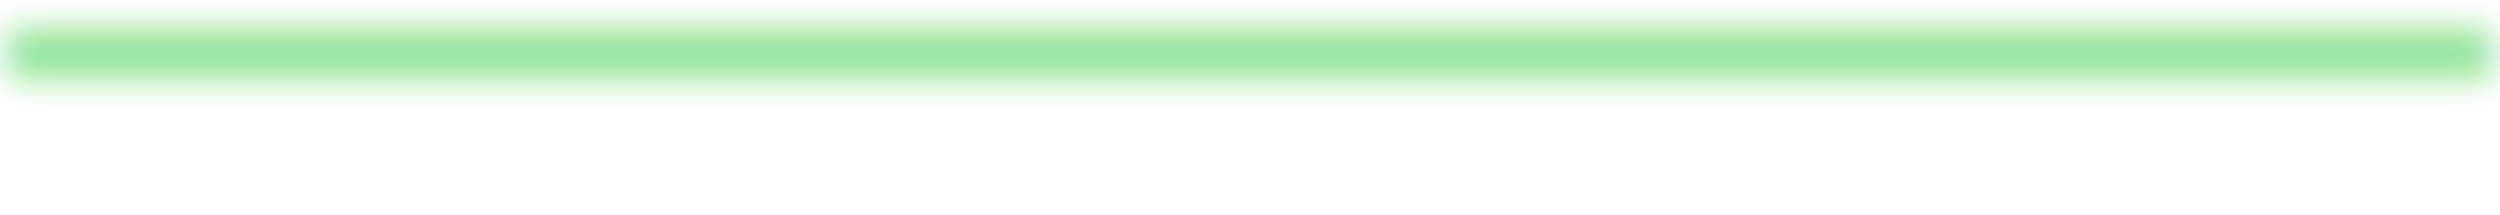
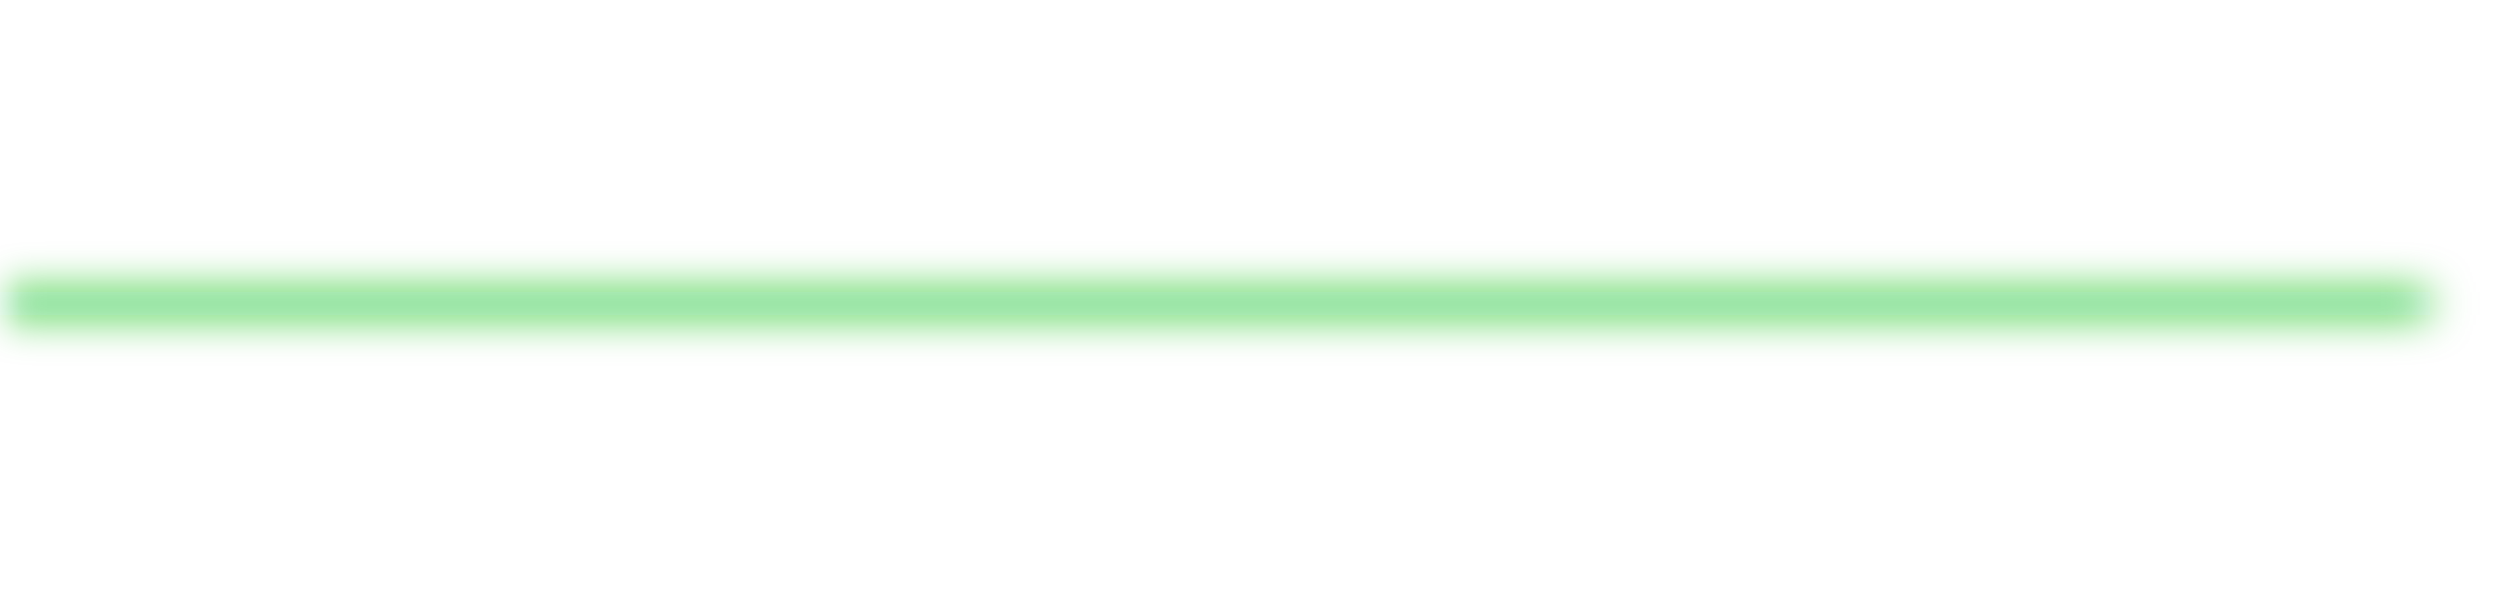
- <svg xmlns="http://www.w3.org/2000/svg" version="1.1" id="Layer_1" width="700px" height="60px">
+ <svg xmlns="http://www.w3.org/2000/svg" version="1.1" id="Layer_1" width="700px" height="170px" viewBox="0 0 700 170">
  <defs>
    <filter id="largeBlur" filterUnits="userSpaceOnUse">
      <feGaussianBlur in="SourceGraphic" stdDeviation="6" />
    </filter>
  </defs>
-   <line fill="none" stroke="#00BF09" stroke-width="6" x1="0" y1="15" x2="700" y2="15" style="filter:url(#largeBlur)" />
+   <path stroke="#00BF09" fill="none" stroke-width="6" d="M0,85 C0,85 70,85 150,85 S680,85 680,85" style="filter:url(#largeBlur)" />
</svg>
